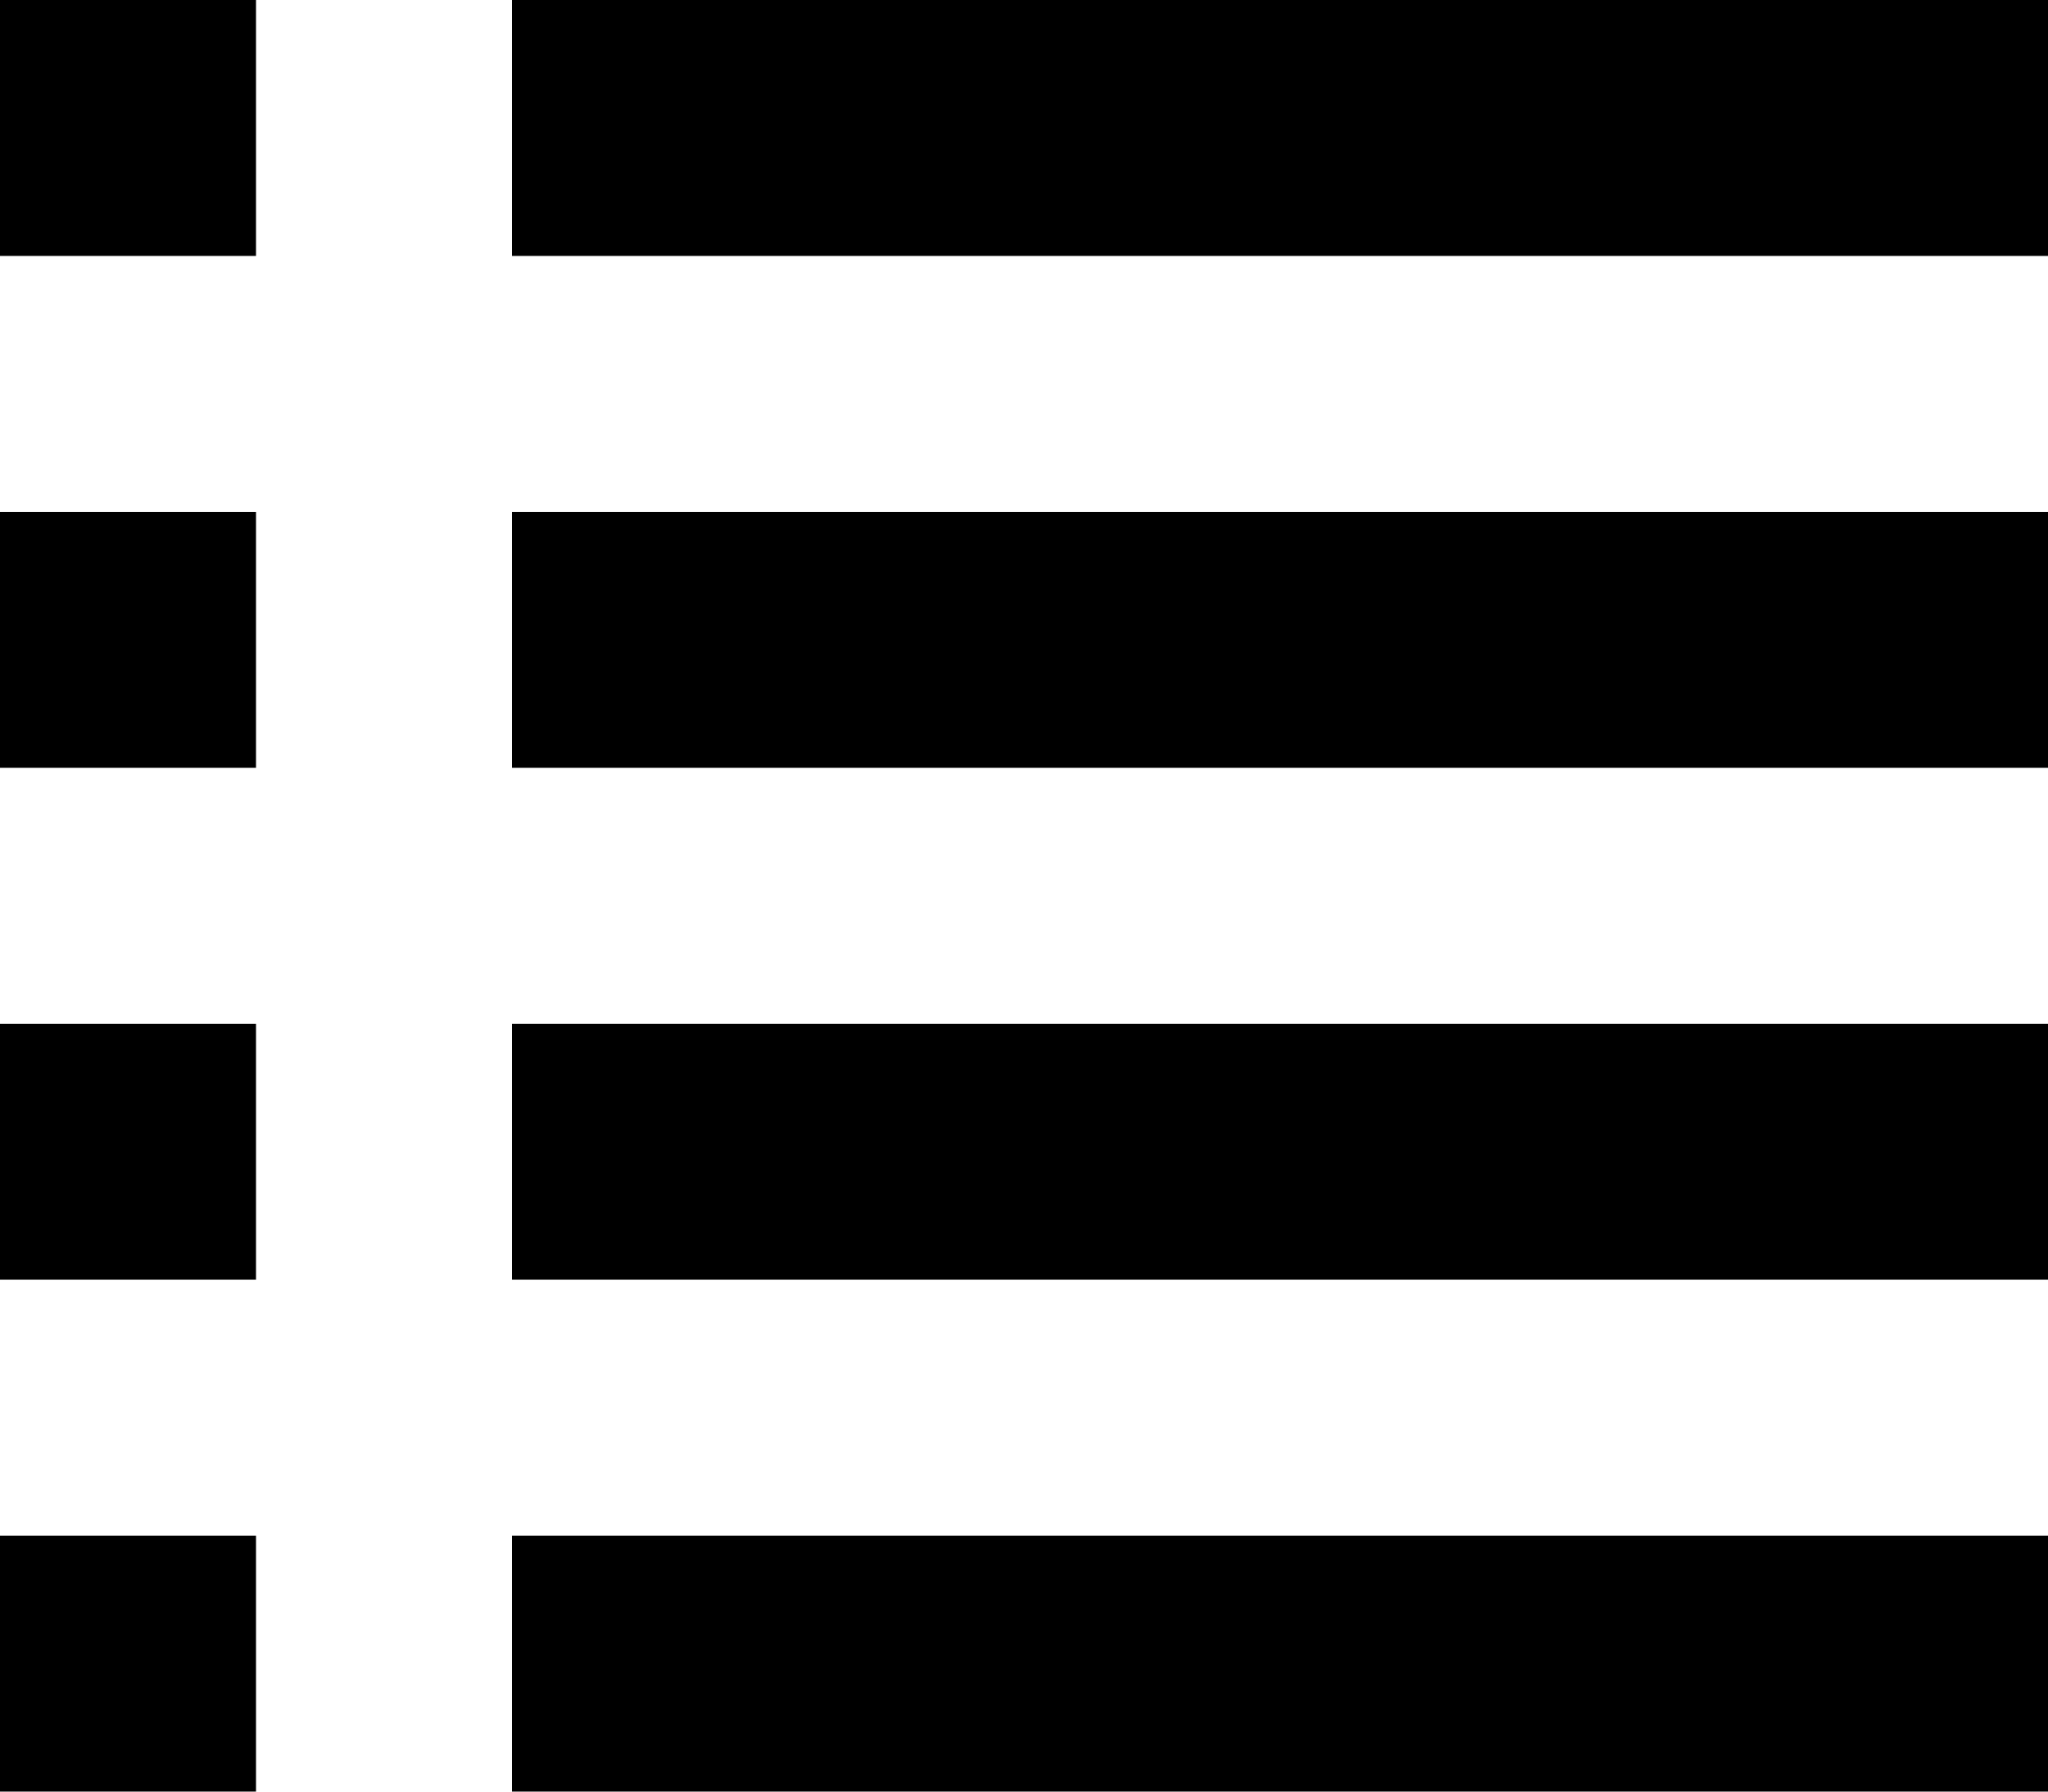
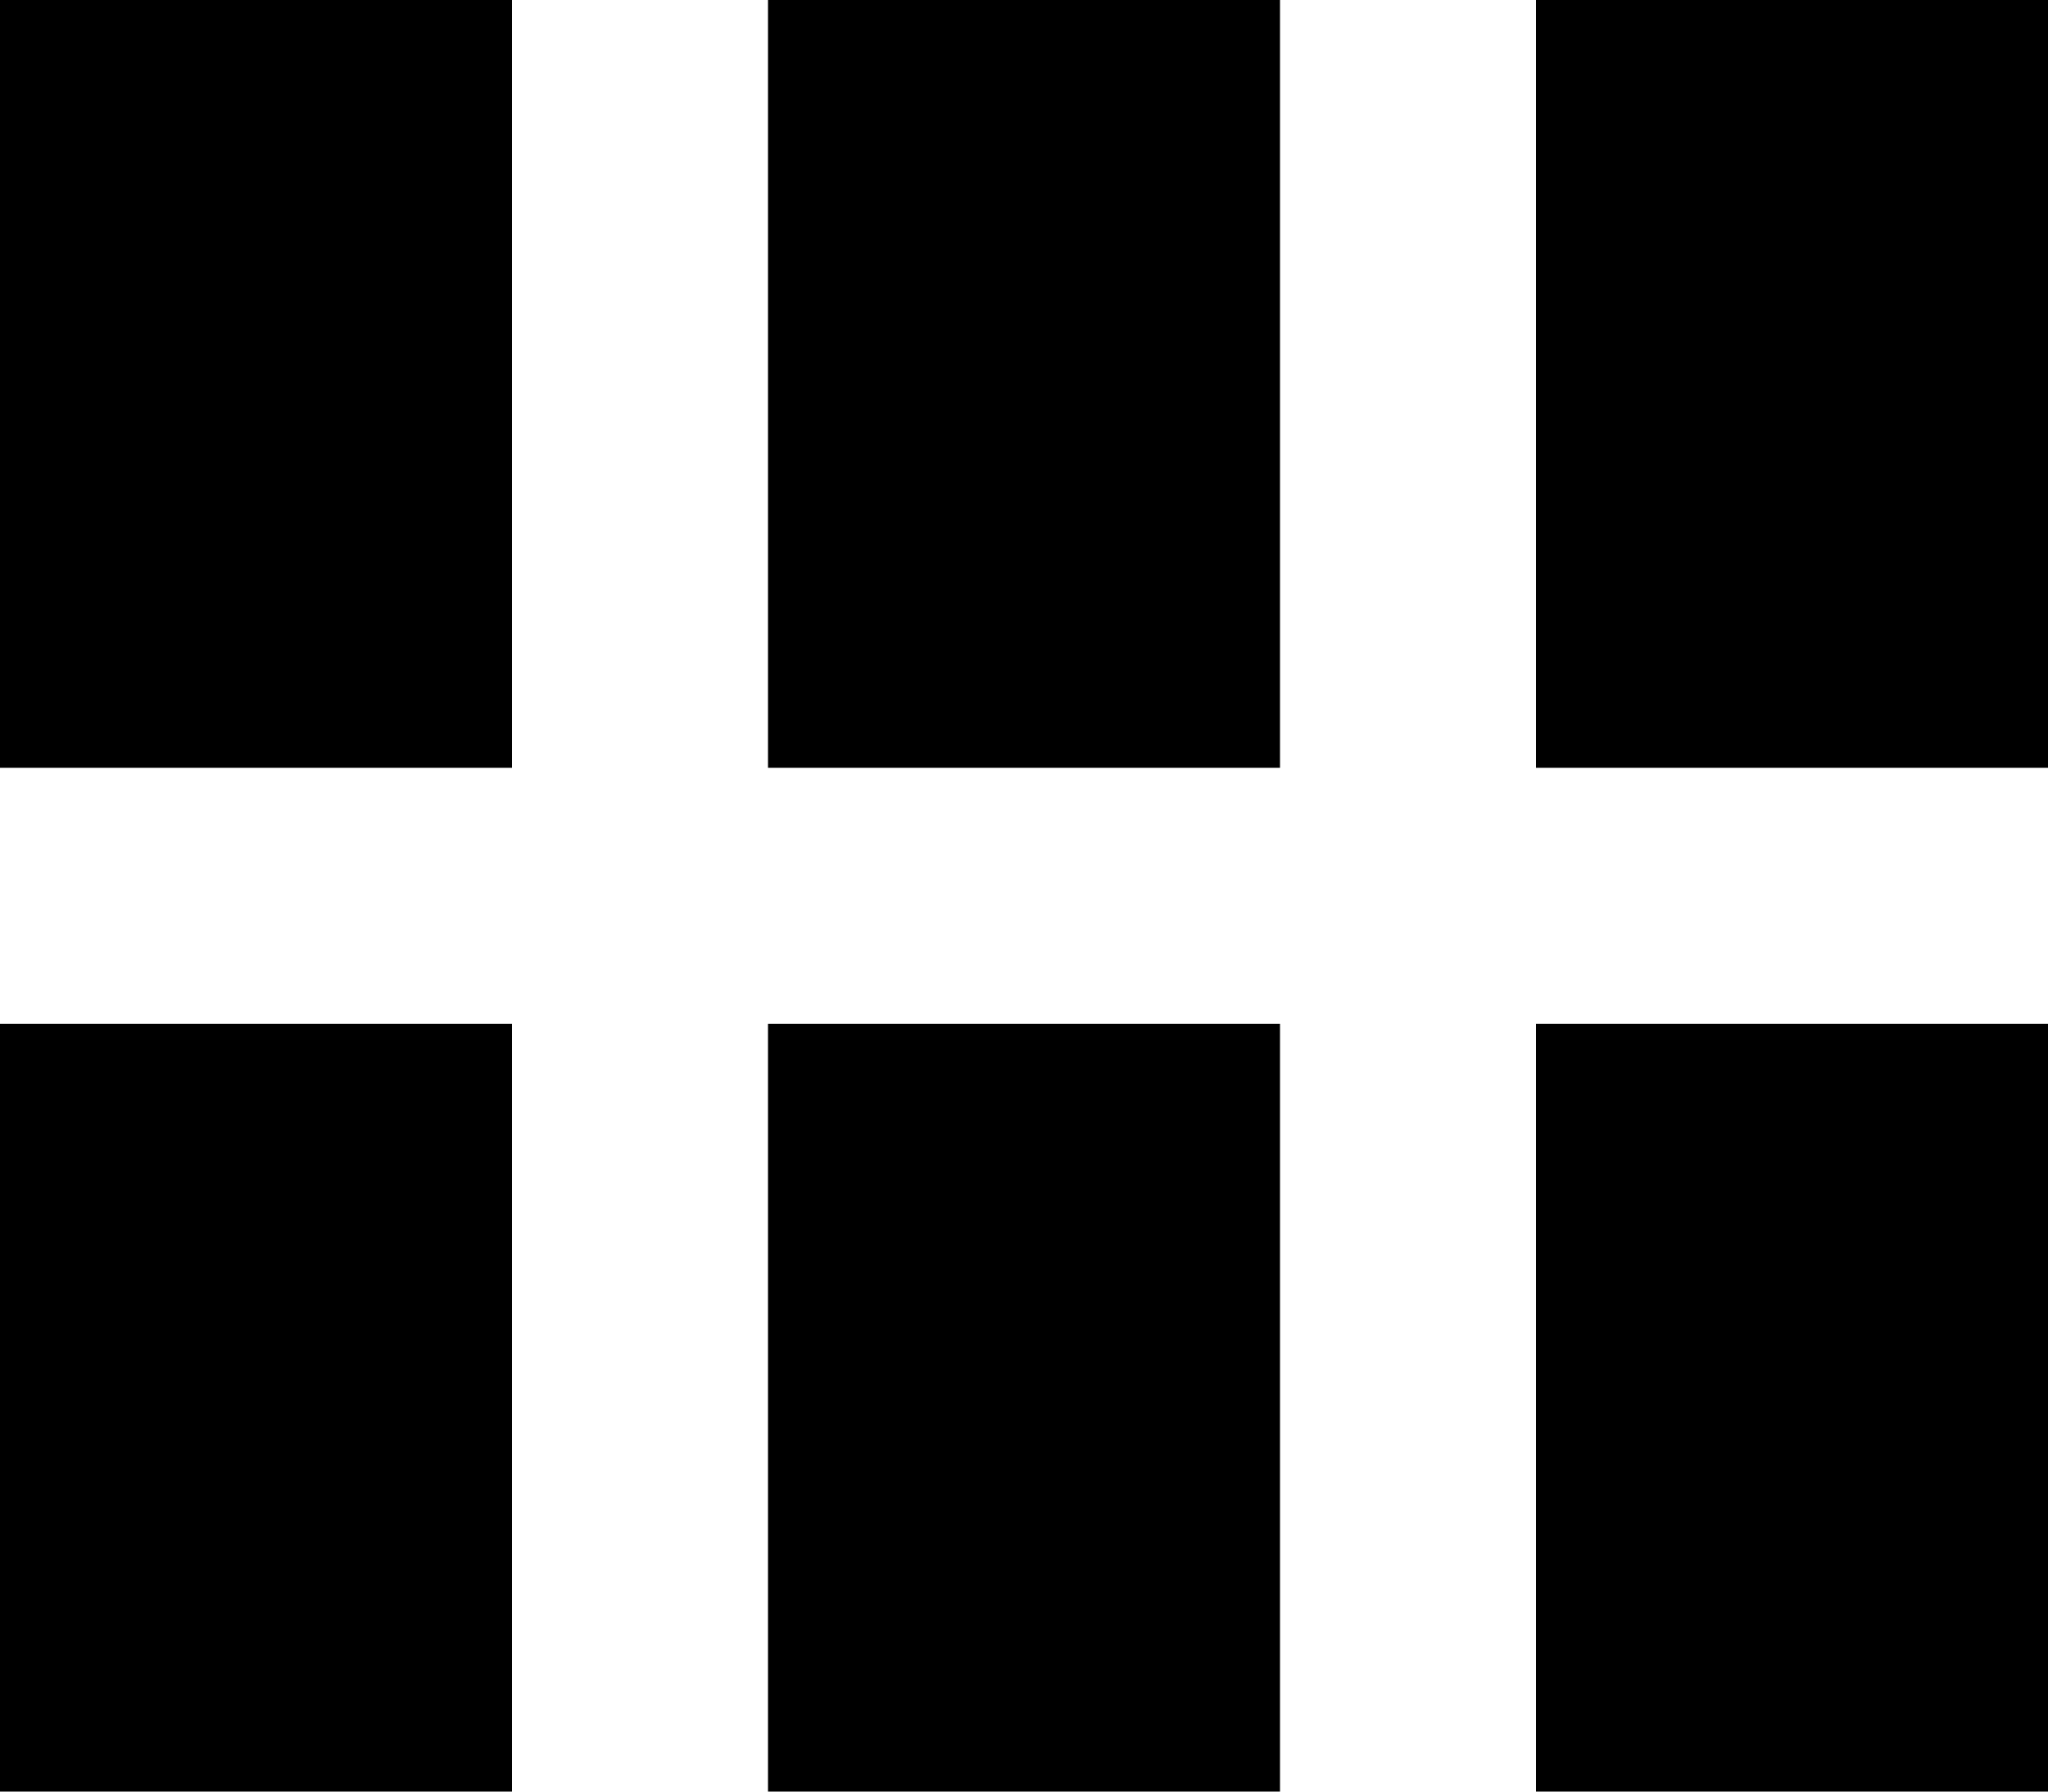
<svg xmlns="http://www.w3.org/2000/svg" width="16" height="14" viewBox="0 0 16 14" fill="none">
-   <path d="M2 0H0V2H2V0Z" fill="black" />
-   <path d="M16 0H4V2H16V0Z" fill="black" />
-   <path d="M2 4H0V6H2V4Z" fill="black" />
-   <path d="M16 4H4V6H16V4Z" fill="black" />
-   <path d="M2 8H0V10H2V8Z" fill="black" />
-   <path d="M16 8H4V10H16V8Z" fill="black" />
-   <path d="M2 12H0V14H2V12Z" fill="black" />
-   <path d="M16 12H4V14H16V12Z" fill="black" />
+   <path d="M4 0H0V6H4V0Z" fill="black" />
+   <path d="M16 0H12V6H16V0Z" fill="black" />
+   <path d="M10 0H6V6H10V0Z" fill="black" />
+   <path d="M4 8H0V14H4V8Z" fill="black" />
+   <path d="M16 8H12V14H16V8Z" fill="black" />
+   <path d="M10 8H6V14H10V8Z" fill="black" />
</svg>
